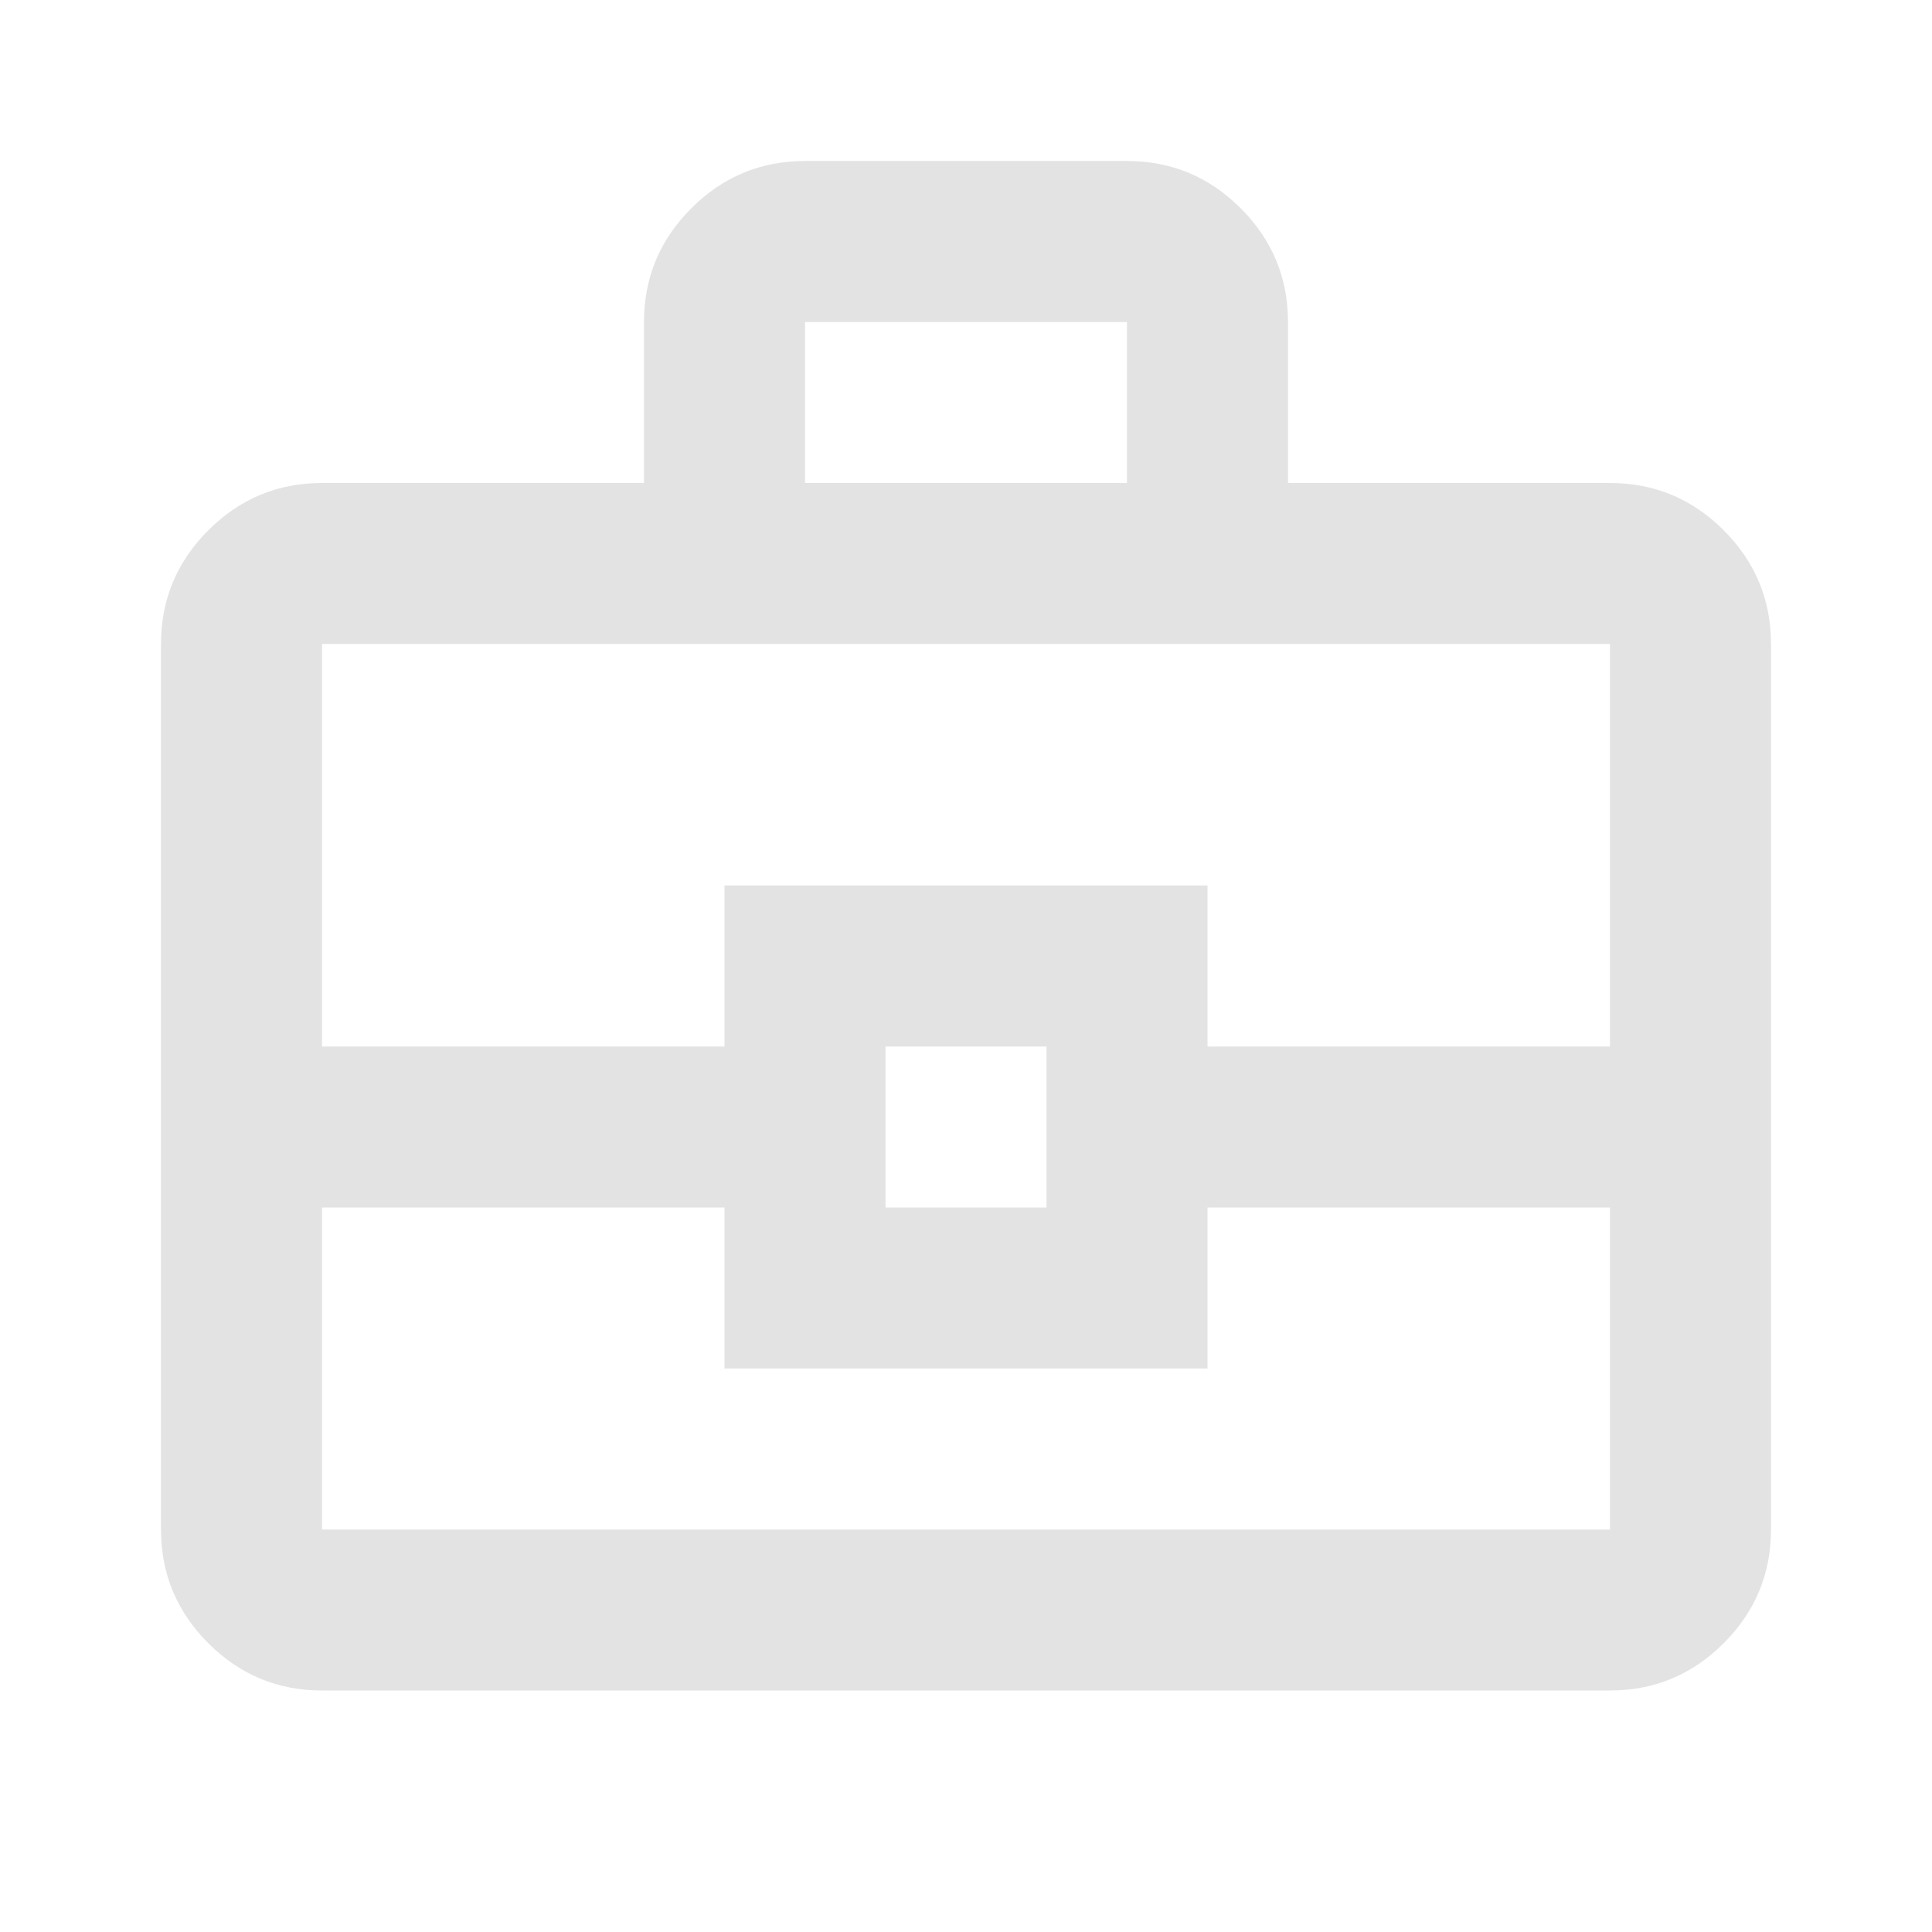
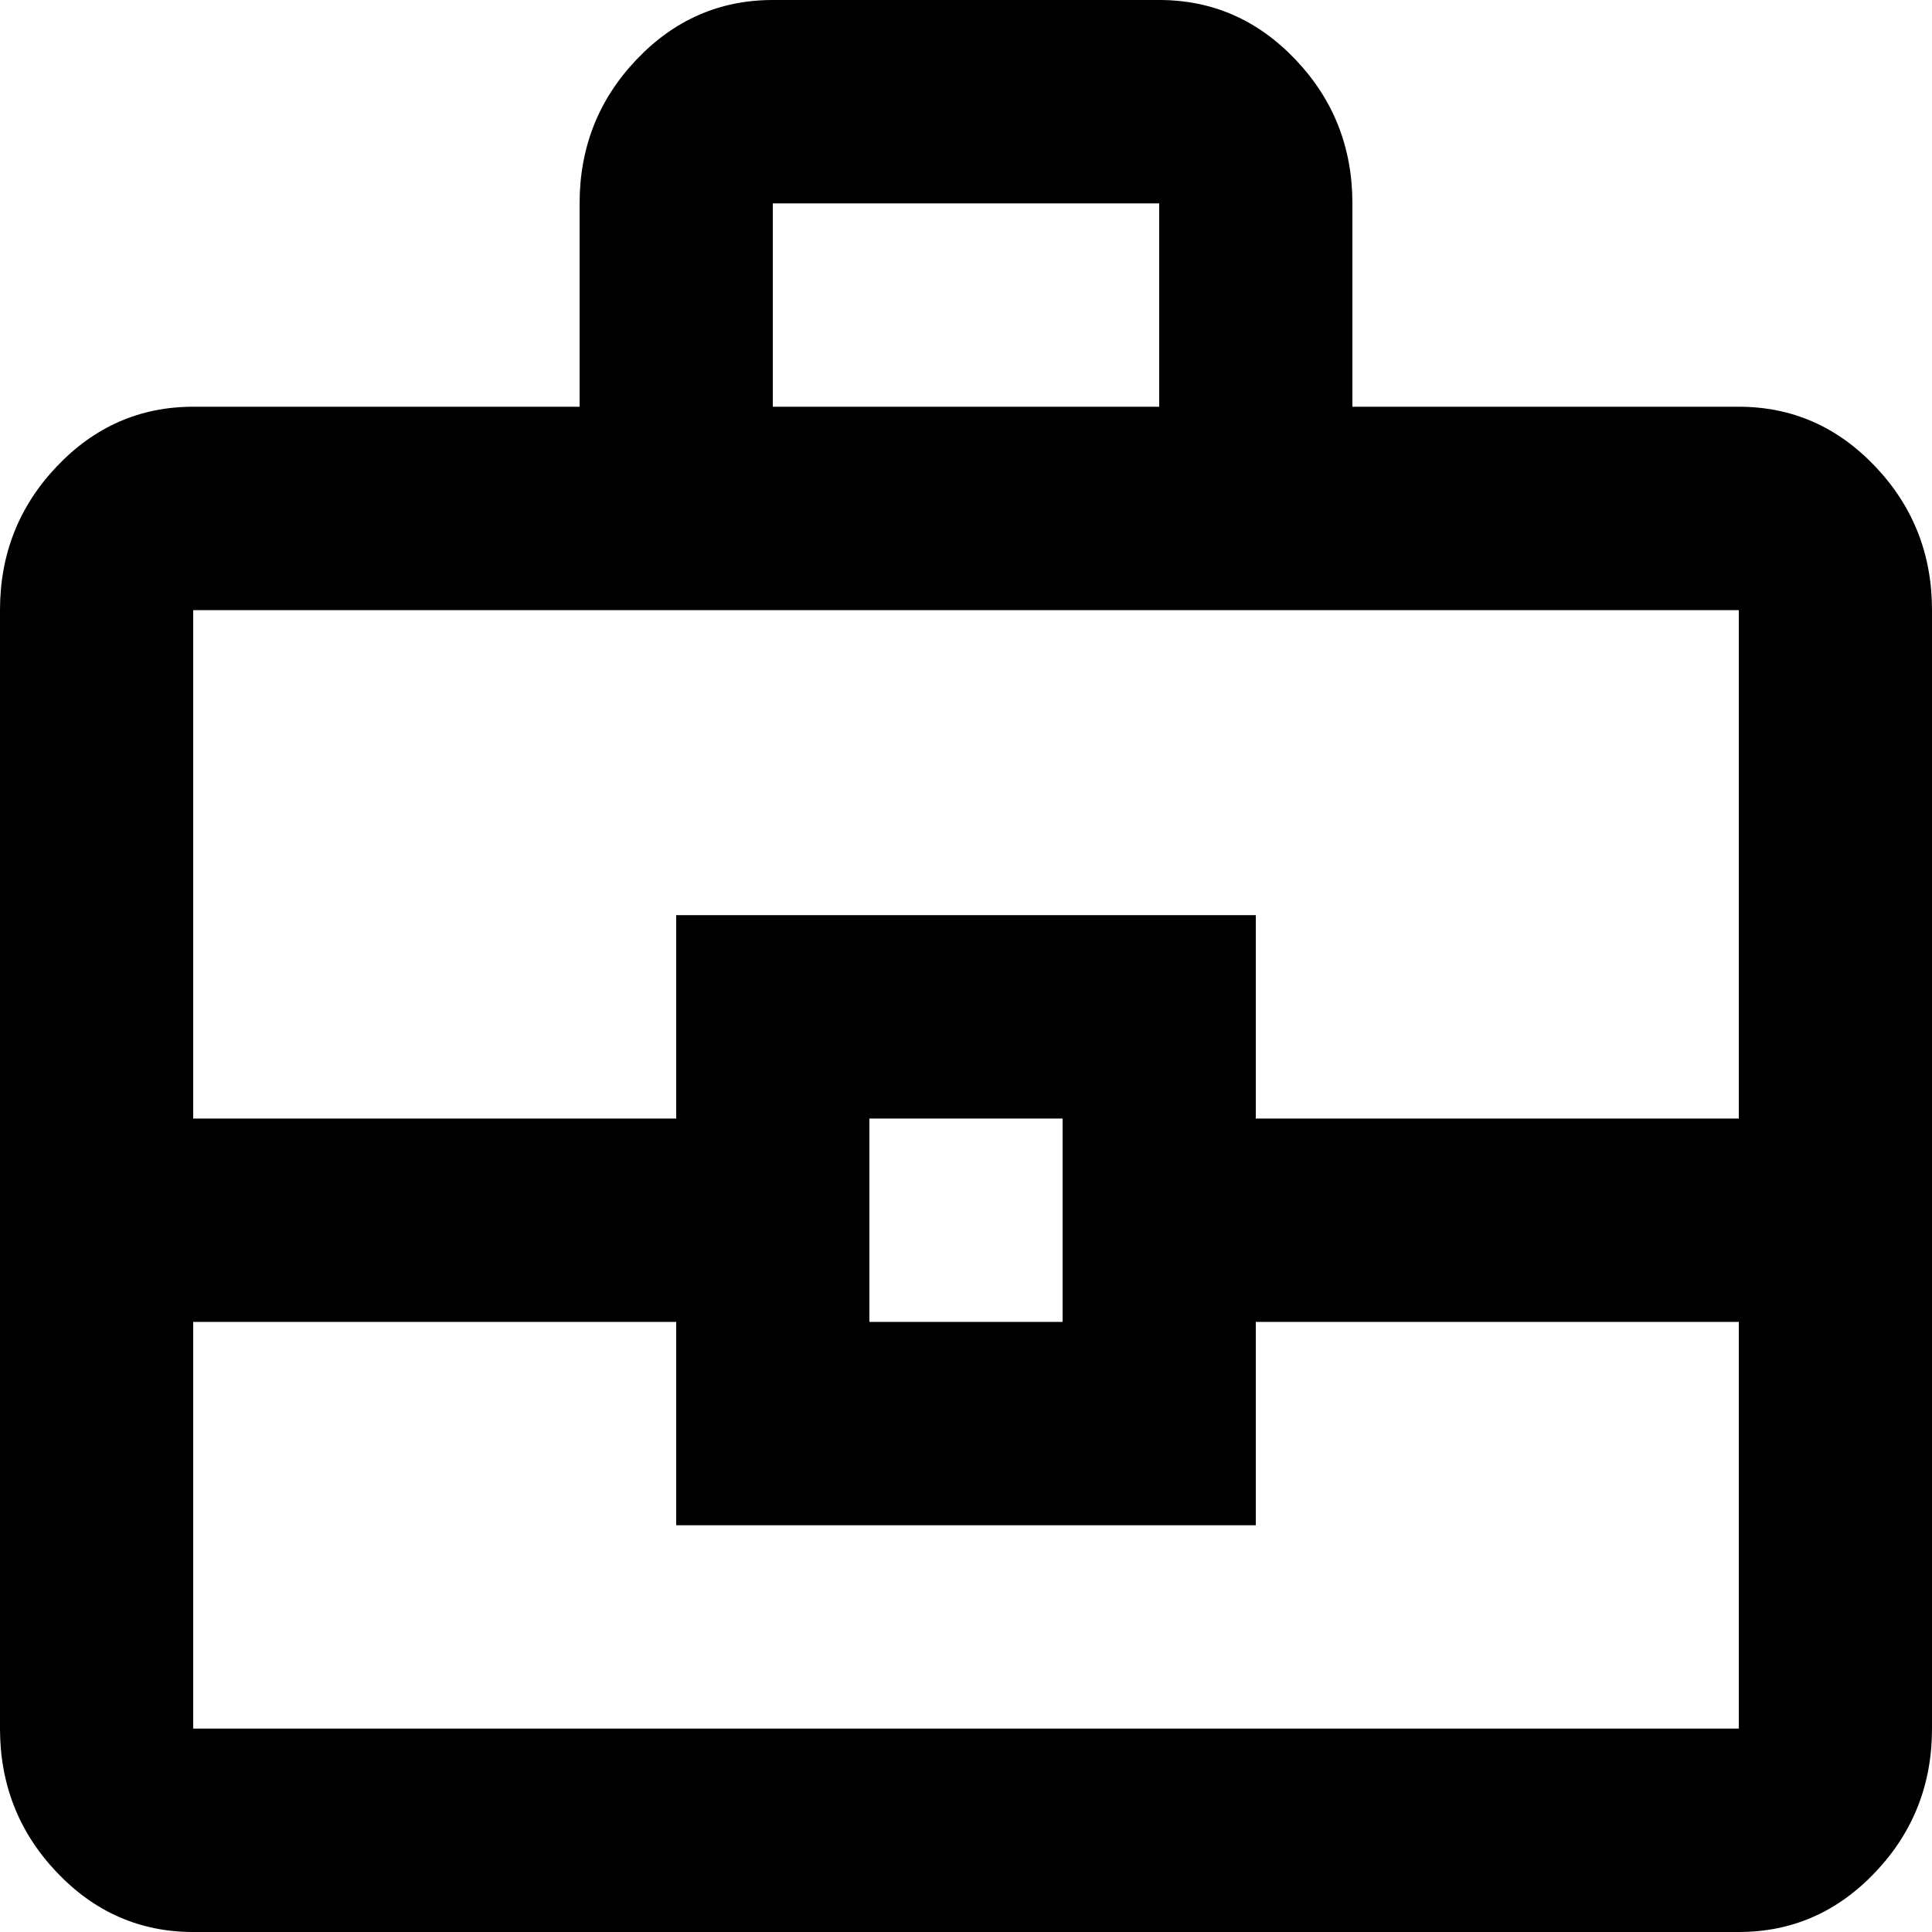
- <svg xmlns="http://www.w3.org/2000/svg" height="24px" viewBox="0 -960 960 960" width="24px" fill="#e3e3e3">
-   <path d="M160-120q-33 0-56.5-23.5T80-200v-440q0-33 23.5-56.5T160-720h160v-80q0-33 23.5-56.5T400-880h160q33 0 56.5 23.5T640-800v80h160q33 0 56.5 23.5T880-640v440q0 33-23.5 56.5T800-120H160Zm240-600h160v-80H400v80Zm400 360H600v80H360v-80H160v160h640v-160Zm-360 0h80v-80h-80v80Zm-280-80h200v-80h240v80h200v-200H160v200Zm320 40Z" />
+ <svg xmlns="http://www.w3.org/2000/svg" width="40" height="40" viewBox="0 0 40 40" fill="none">
+   <path d="M4 40C2.9 40 1.958 39.588 1.175 38.763C0.392 37.939 0 36.947 0 35.789V12.632C0 11.474 0.392 10.482 1.175 9.658C1.958 8.833 2.9 8.421 4 8.421H12V4.211C12 3.053 12.392 2.061 13.175 1.237C13.958 0.412 14.9 0 16 0H24C25.1 0 26.042 0.412 26.825 1.237C27.608 2.061 28 3.053 28 4.211V8.421H36C37.1 8.421 38.042 8.833 38.825 9.658C39.608 10.482 40 11.474 40 12.632V35.789C40 36.947 39.608 37.939 38.825 38.763C38.042 39.588 37.1 40 36 40H4ZM16 8.421H24V4.211H16V8.421ZM36 27.368H26V31.579H14V27.368H4V35.789H36V27.368ZM18 27.368H22V23.158H18V27.368ZM4 23.158H14V18.947H26V23.158H36V12.632H4V23.158Z" fill="black" />
</svg>
